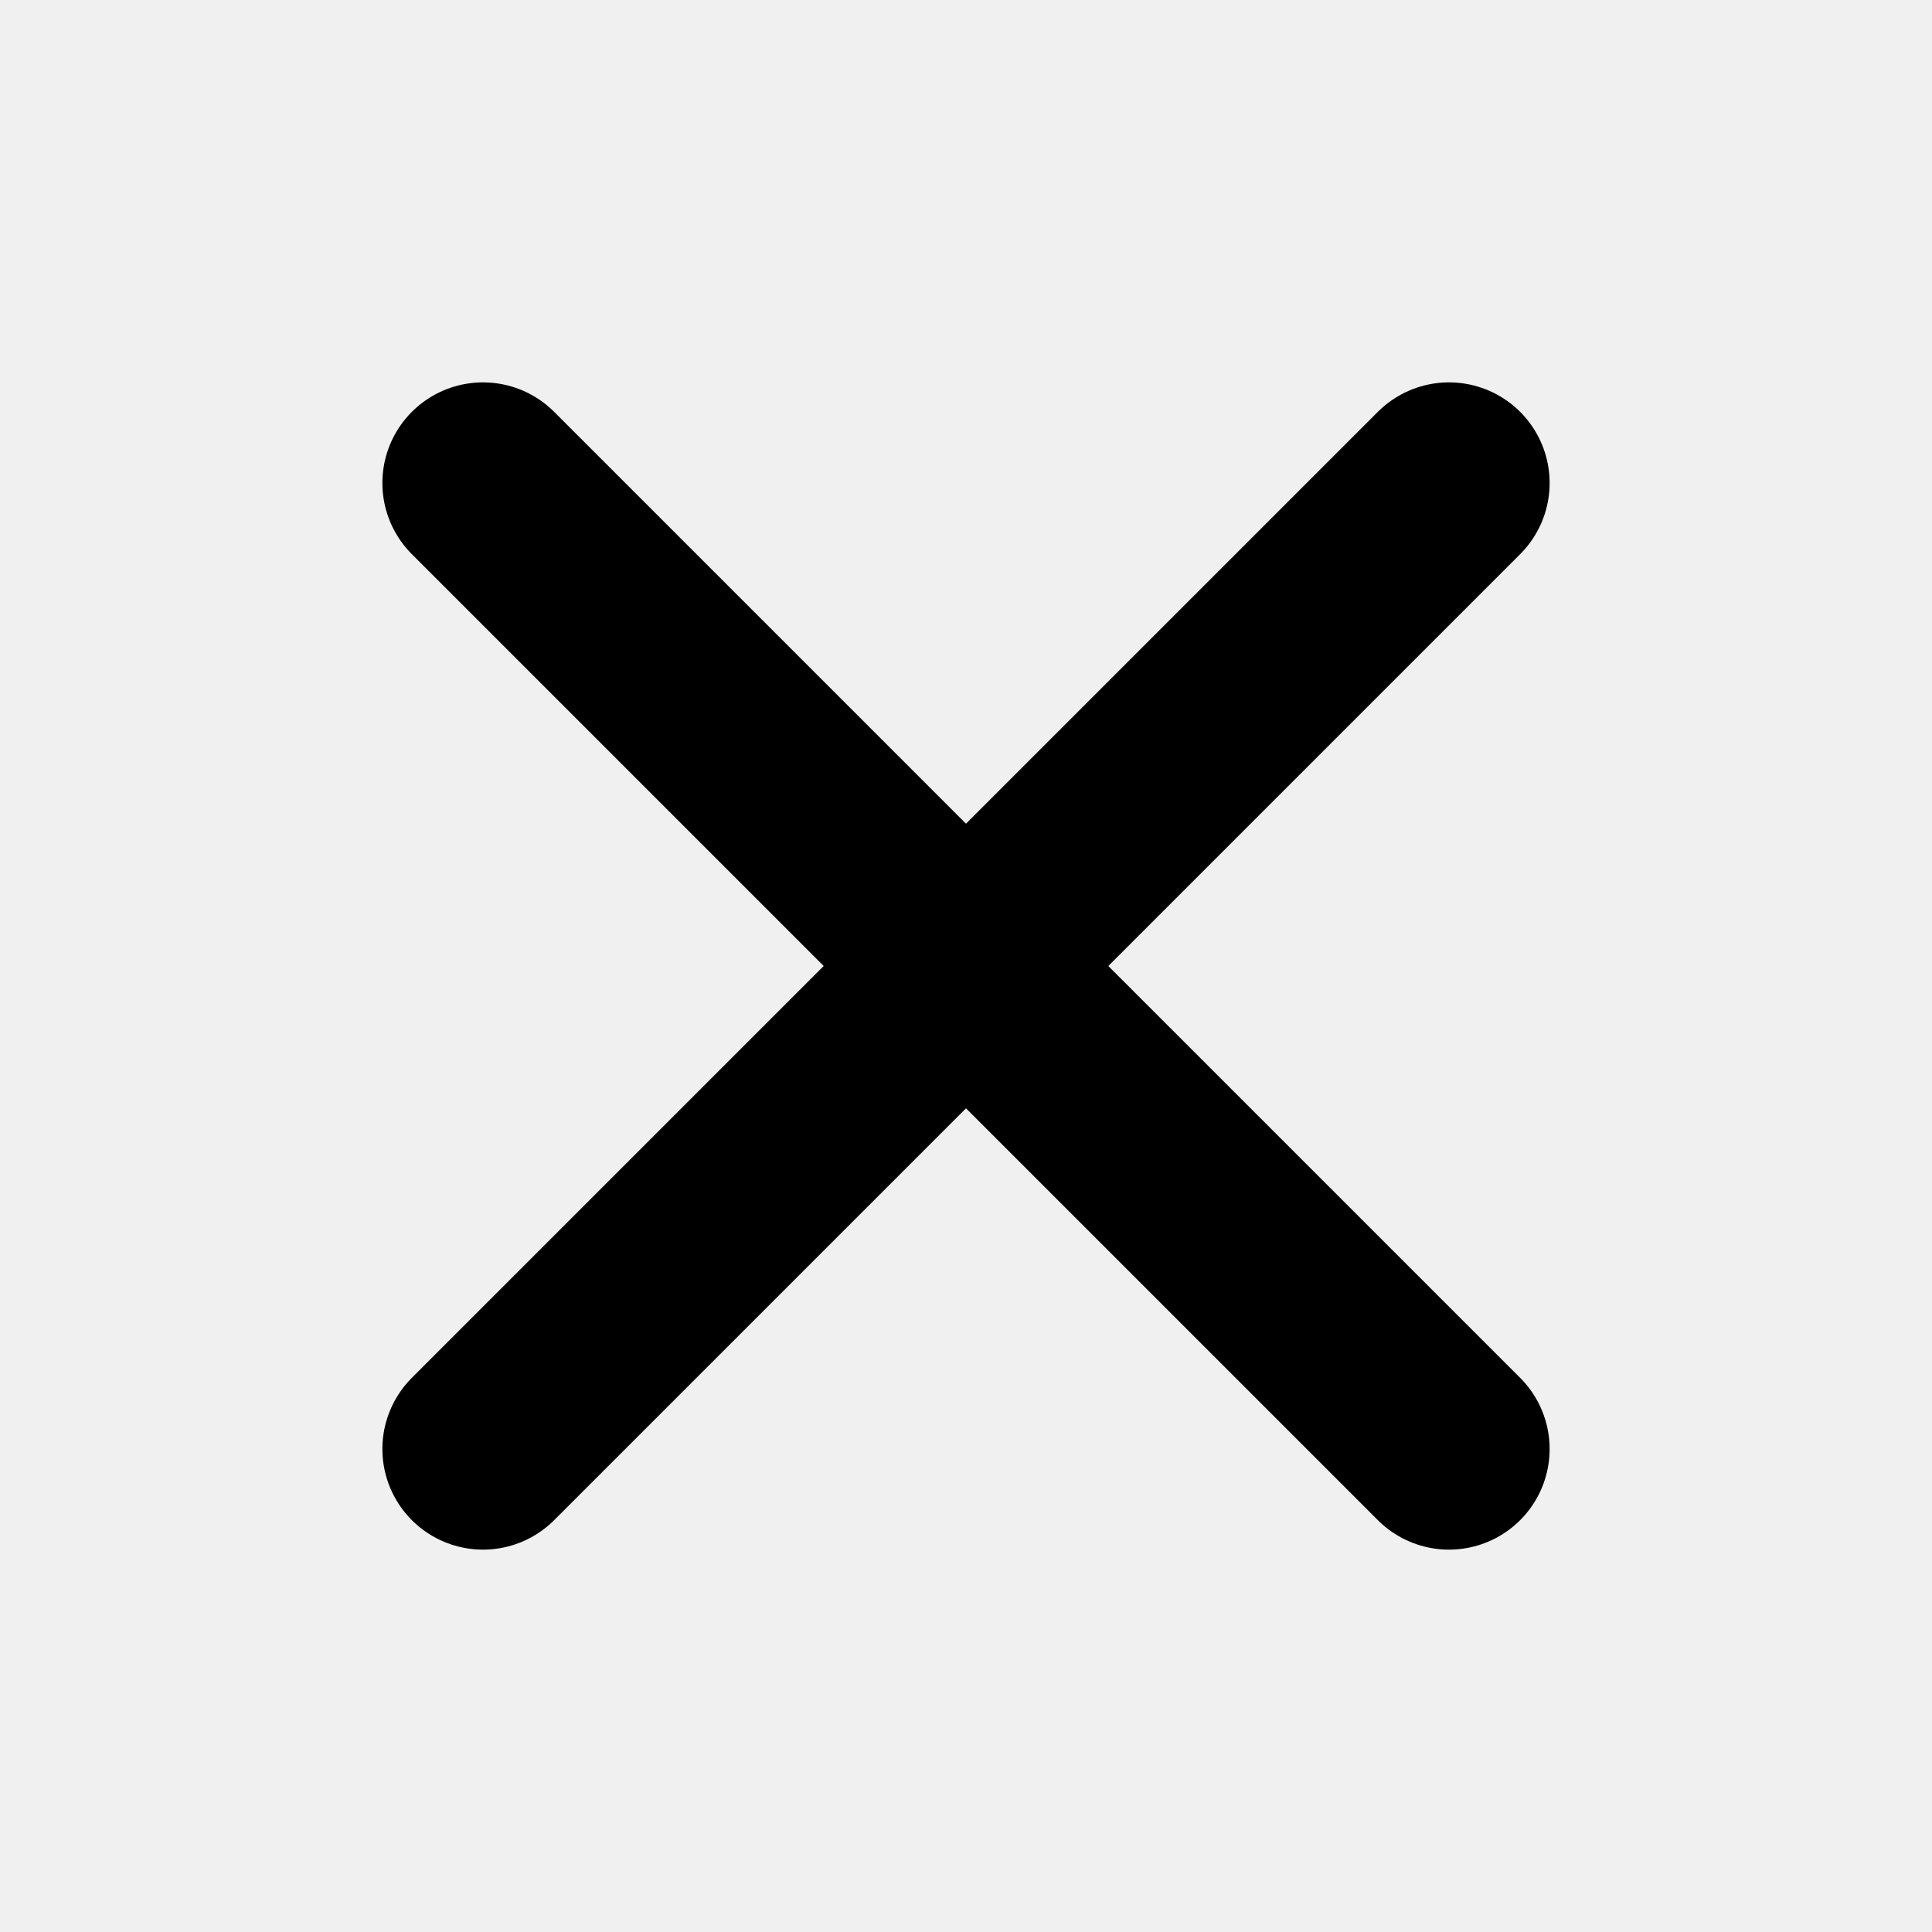
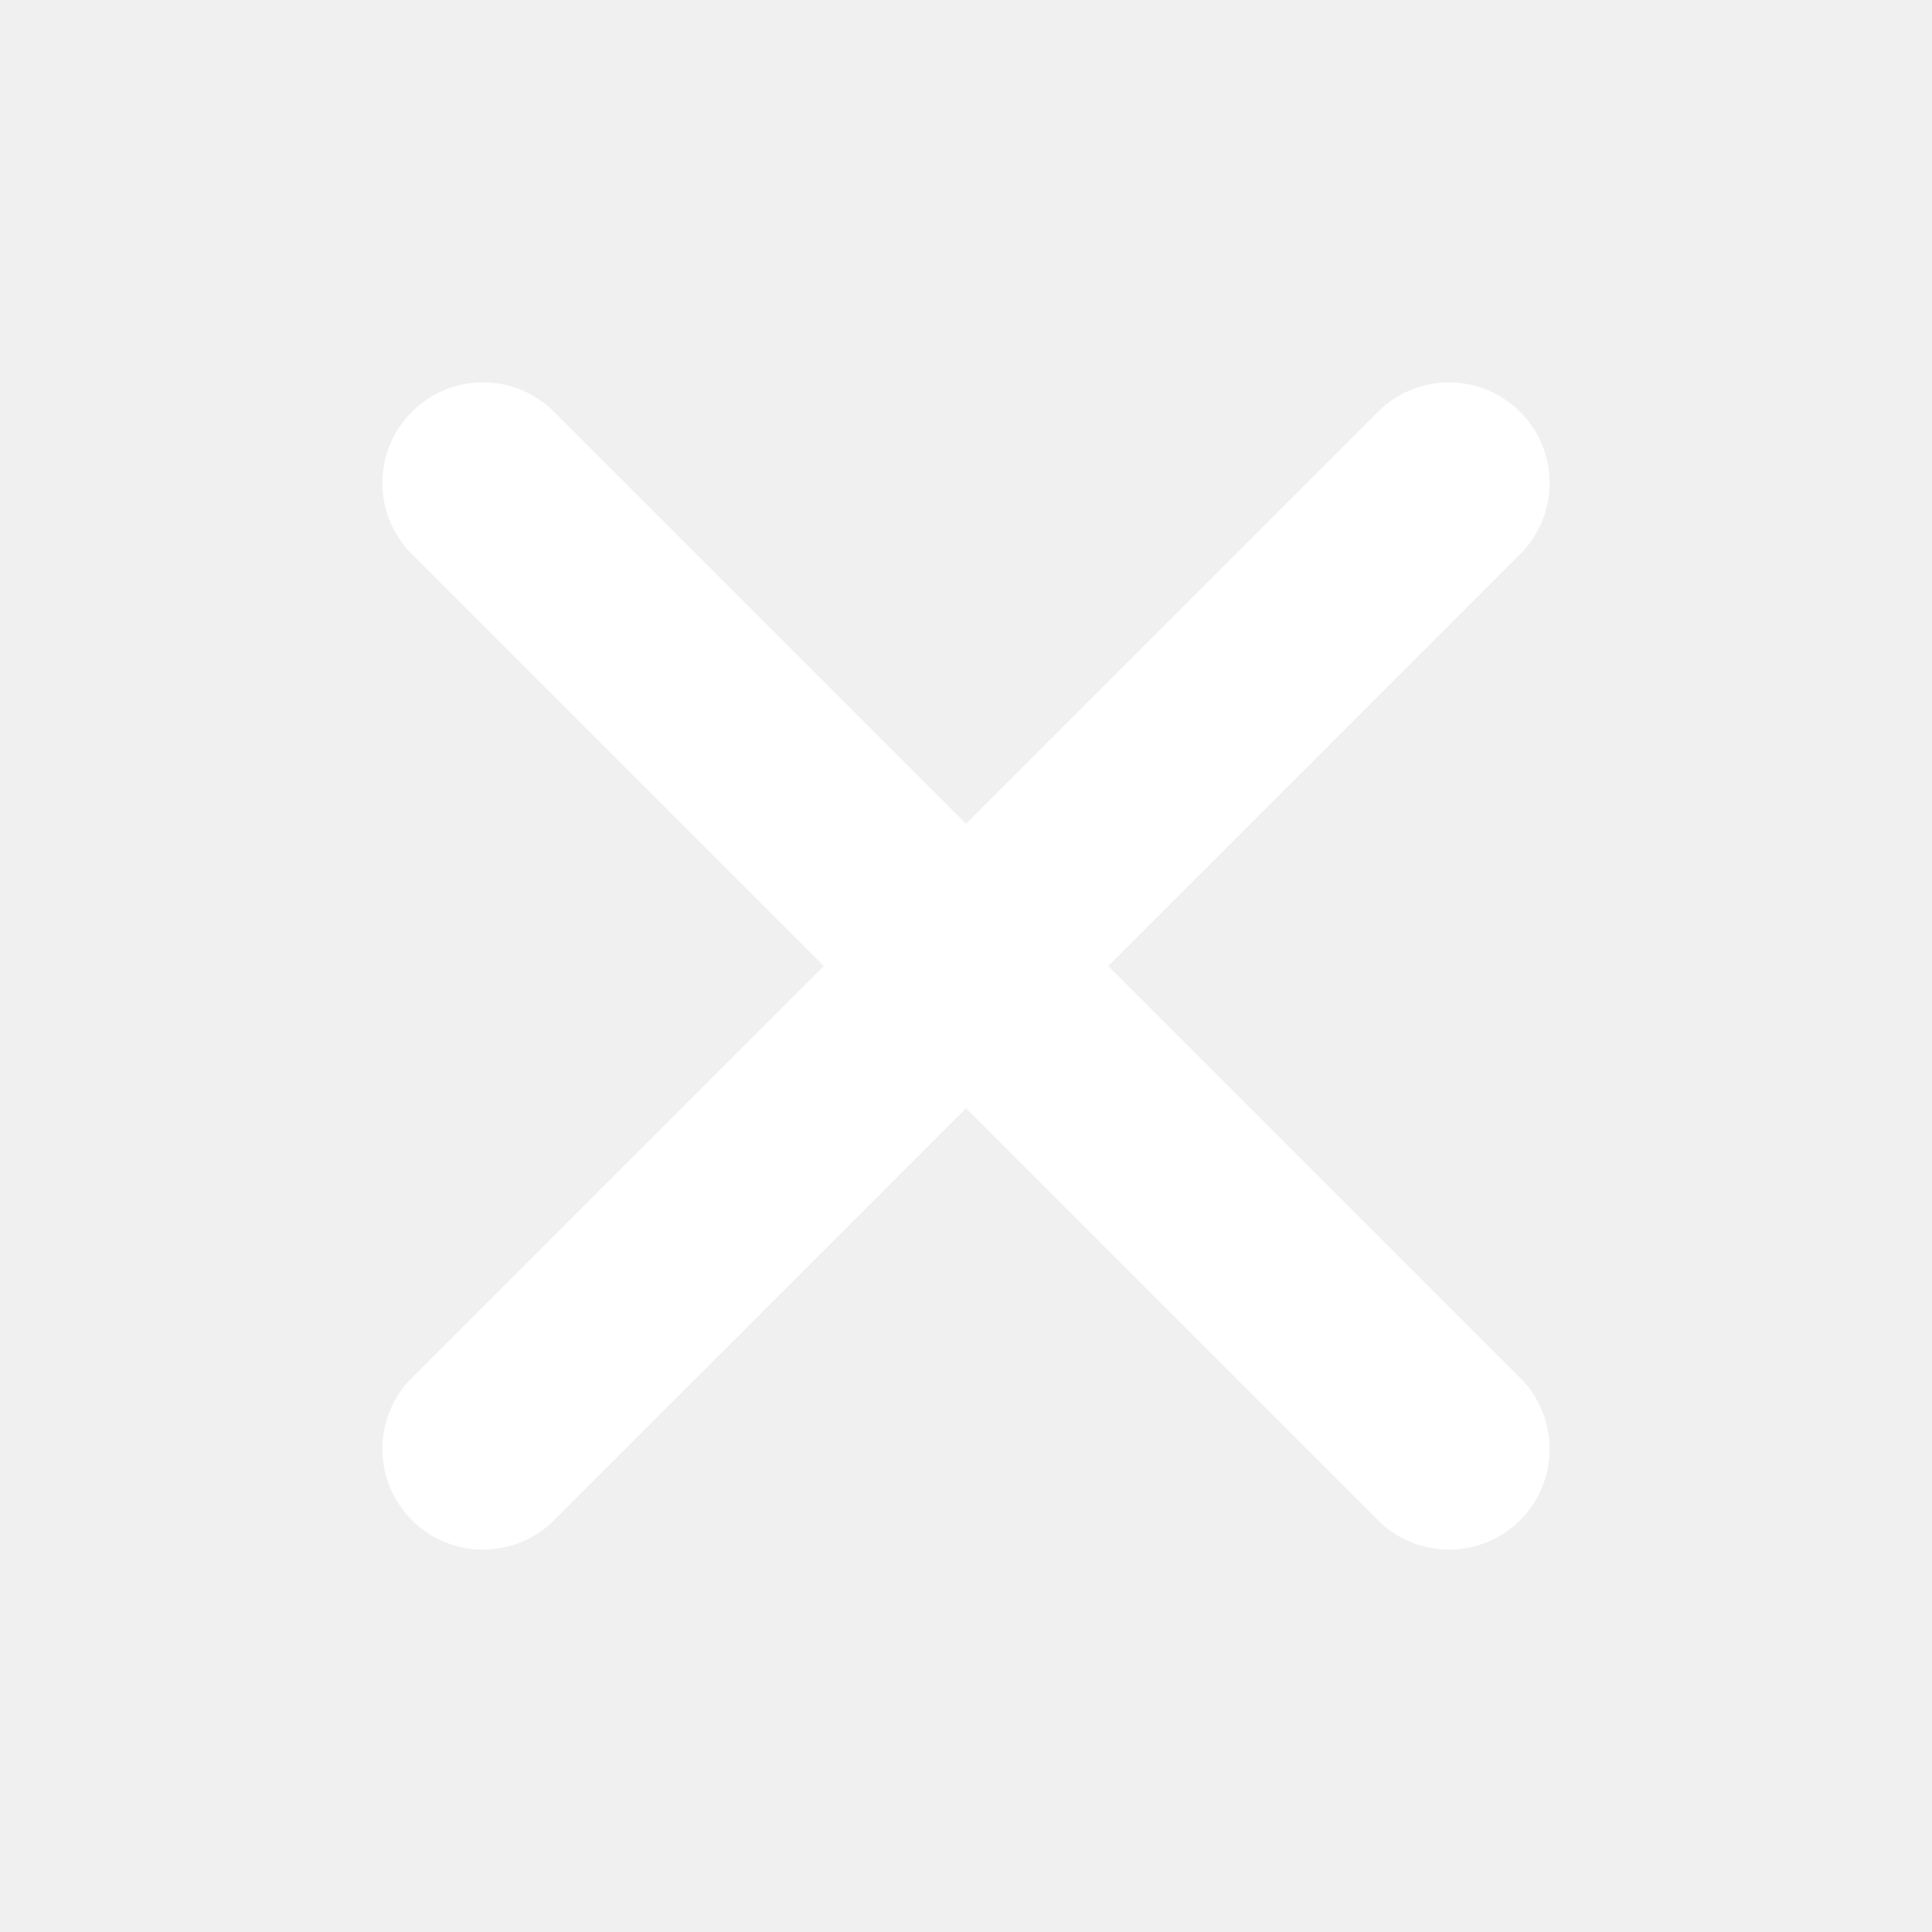
- <svg xmlns="http://www.w3.org/2000/svg" viewBox="0 0 24 24" fill="none" stroke="currentColor" stroke-width="2.5" stroke-linecap="round">
+ <svg xmlns="http://www.w3.org/2000/svg" viewBox="0 0 24 24" fill="none" stroke="#FFFFFF" stroke-width="2.5" stroke-linecap="round">
  <line x1="6" y1="6" x2="18" y2="18" />
  <line x1="18" y1="6" x2="6" y2="18" />
</svg>
